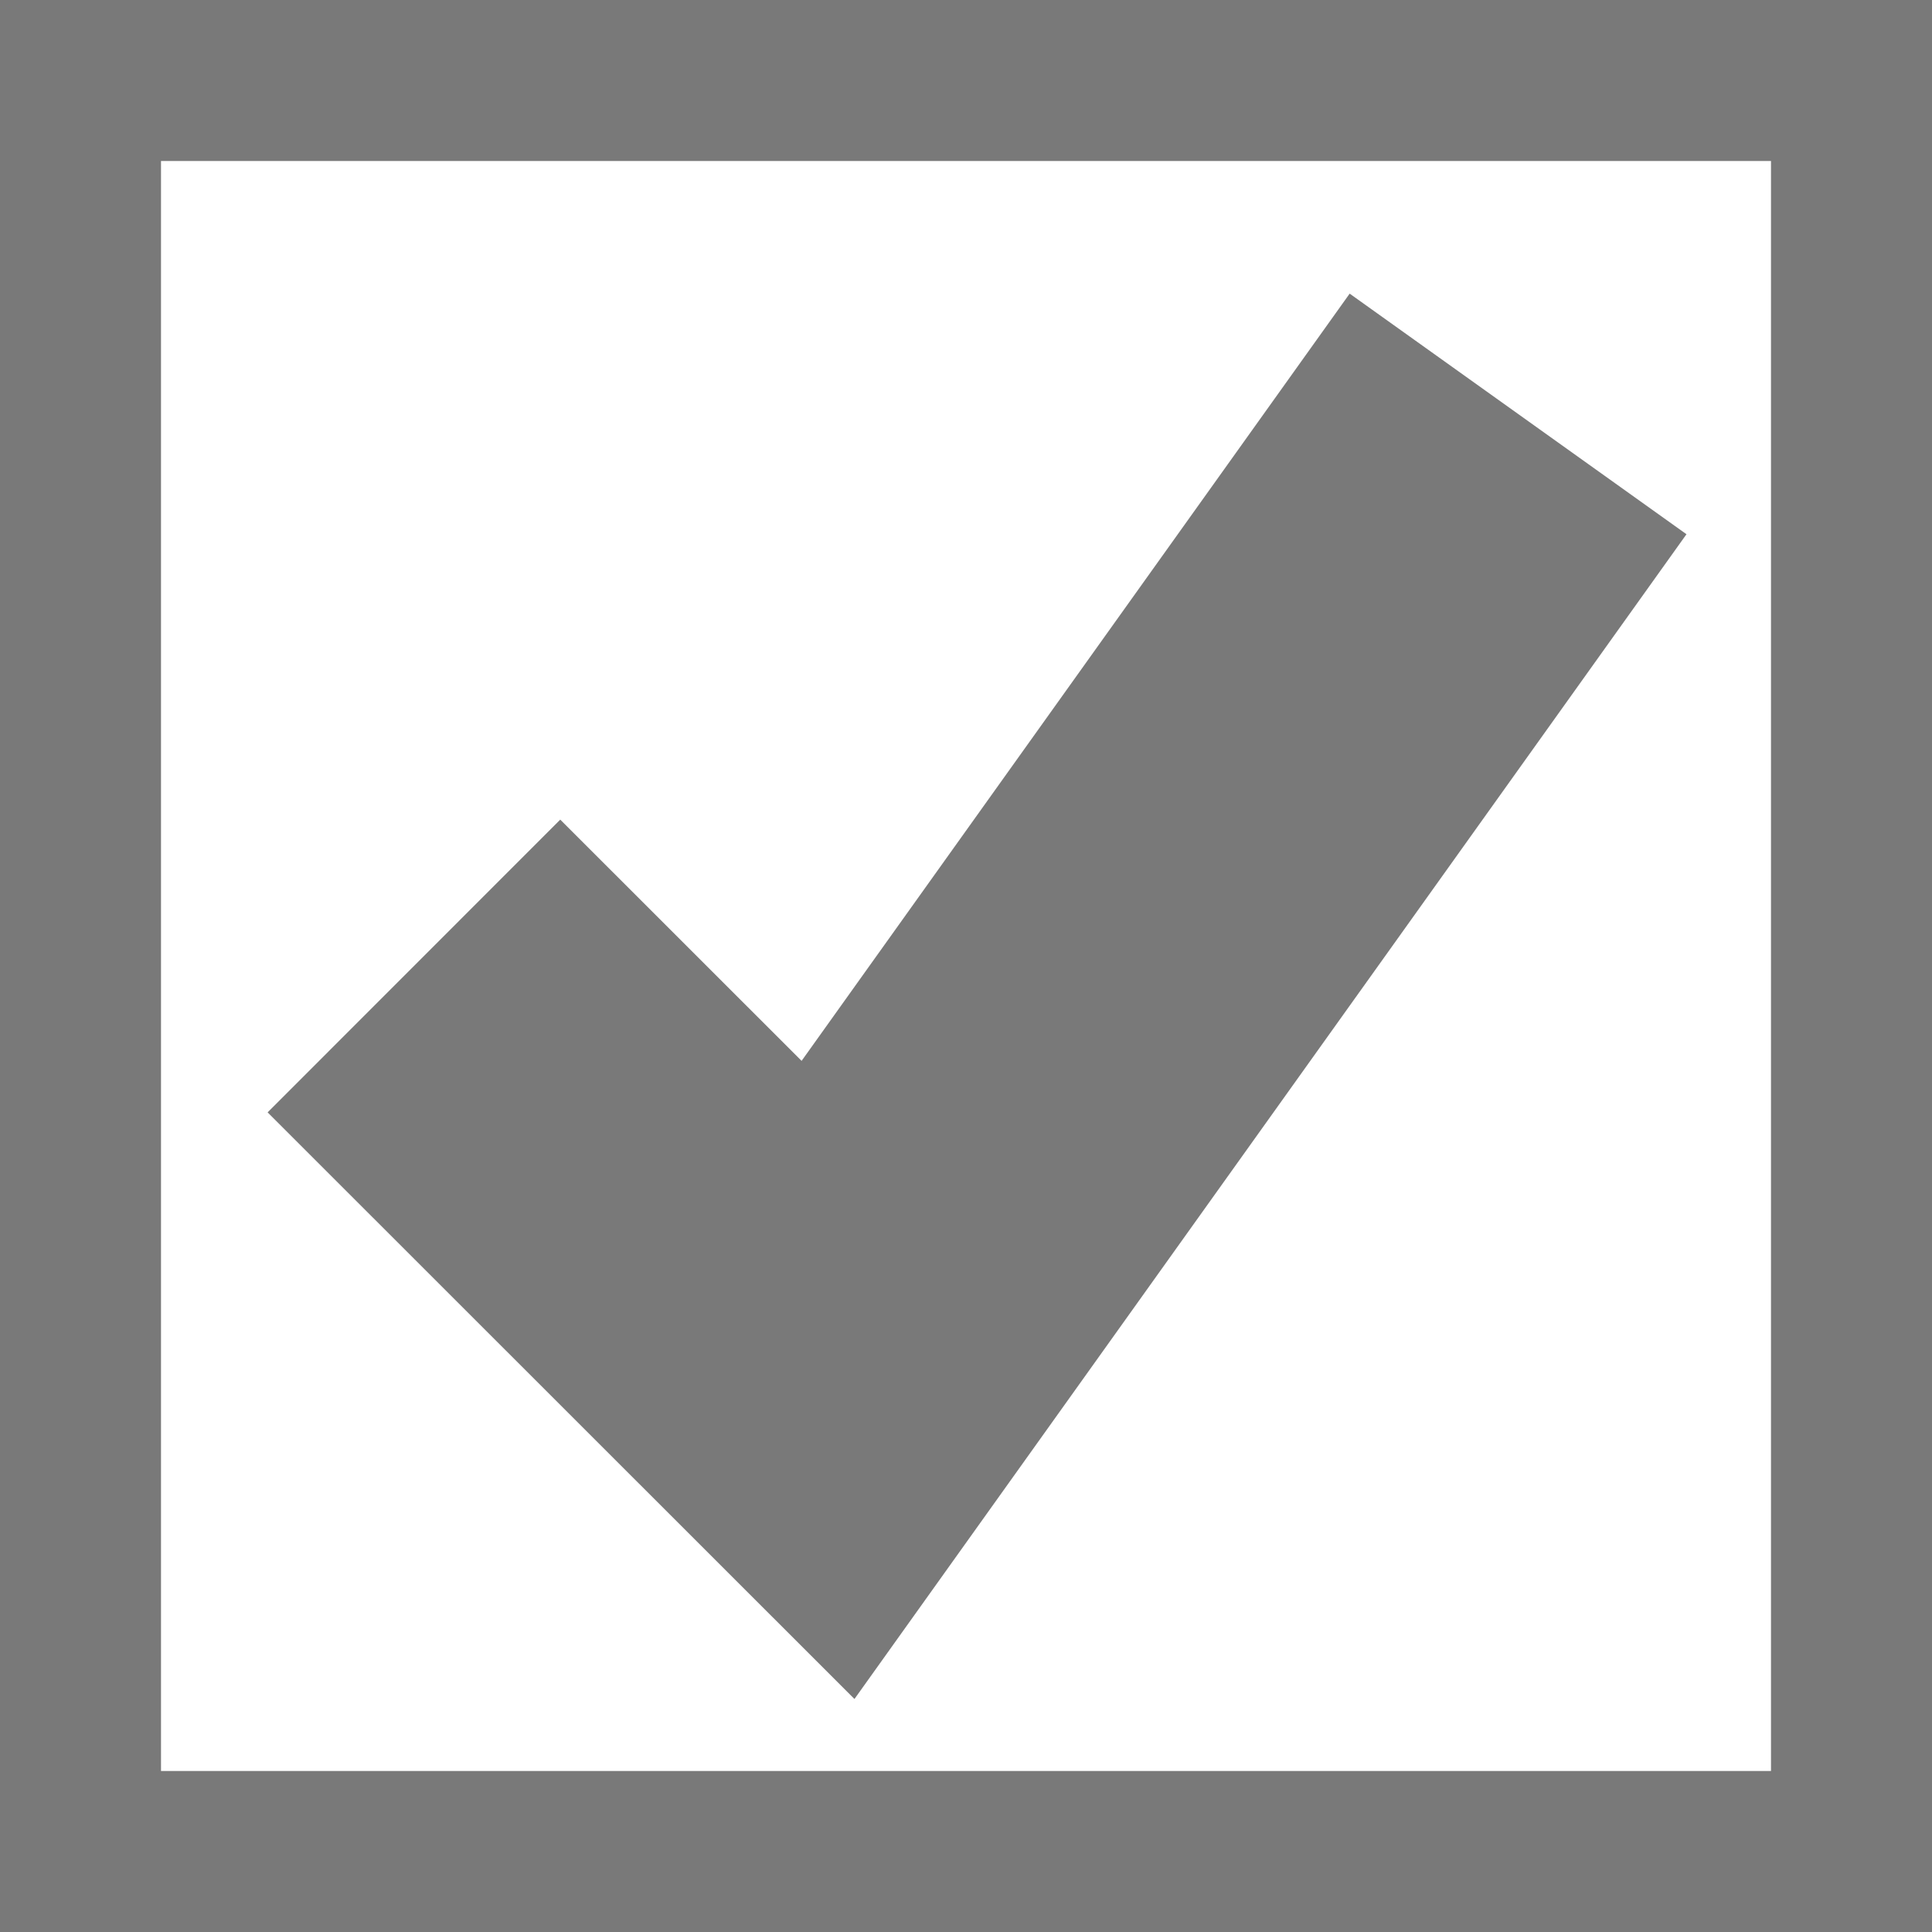
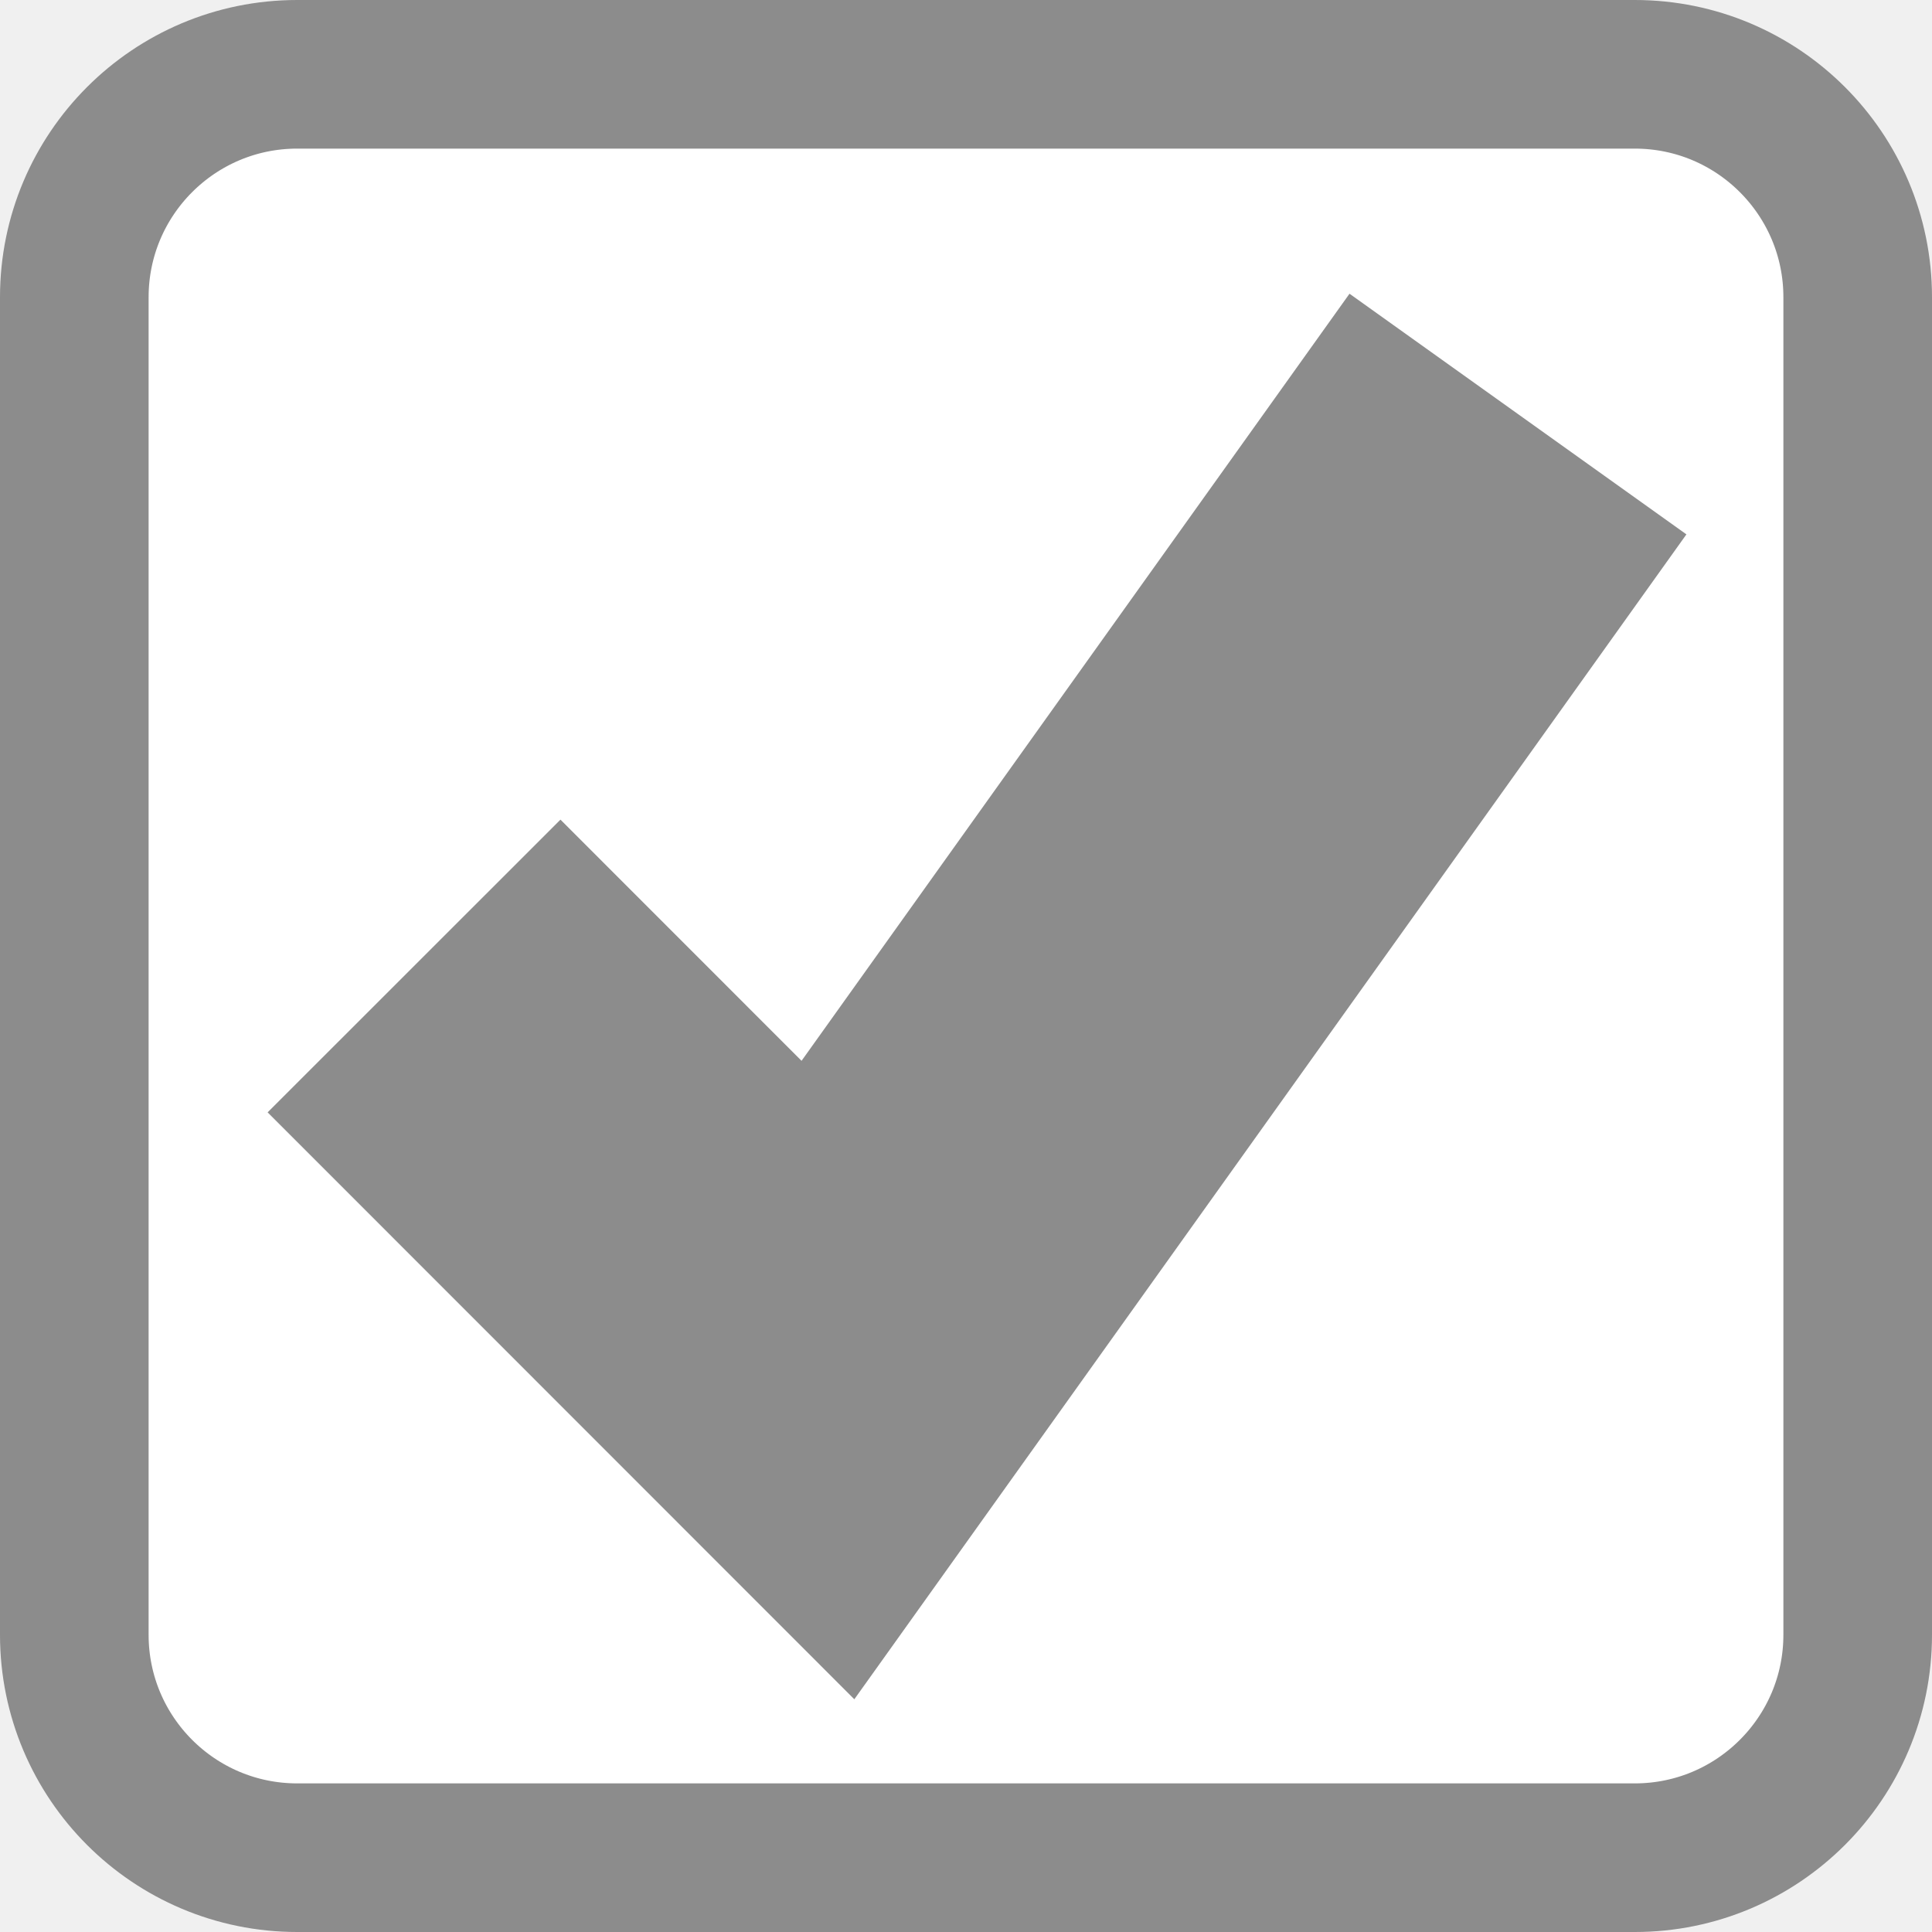
- <svg xmlns="http://www.w3.org/2000/svg" version="1.1" width="12px" height="12px" viewBox="1571 572  12 12">
-   <path d="M 1571.5 572.5  L 1582.5 572.5  L 1582.5 583.5  L 1571.5 583.5  L 1571.5 572.5  Z " fill-rule="nonzero" fill="#ffffff" stroke="none" />
-   <path d="M 1571.5 572.5  L 1582.5 572.5  L 1582.5 583.5  L 1571.5 583.5  L 1571.5 572.5  Z " stroke-width="1" stroke="#797979" fill="none" />
-   <path d="M 1573.571 578  L 1576.143 580.571  L 1580.429 574.571  " stroke-width="2.571" stroke="#797979" fill="none" />
+ <svg xmlns="http://www.w3.org/2000/svg" version="1.1" width="13px" height="13px" viewBox="10 36  13 13">
+   <path d="M 10.5 38  A 1.5 1.5 0 0 1 12 36.5 L 21 36.5  A 1.5 1.5 0 0 1 22.5 38 L 22.5 47  A 1.5 1.5 0 0 1 21 48.5 L 12 48.5  A 1.5 1.5 0 0 1 10.5 47 L 10.5 38  Z " fill-rule="nonzero" fill="#ffffff" stroke="none" />
+   <path d="M 10.5 38  A 1.5 1.5 0 0 1 12 36.5 L 21 36.5  A 1.5 1.5 0 0 1 22.5 38 L 22.5 47  A 1.5 1.5 0 0 1 21 48.5 L 12 48.5  A 1.5 1.5 0 0 1 10.5 47 L 10.5 38  Z " stroke-width="1" stroke="#8c8c8c" fill="none" />
+   <path d="M 12.786 42.5  L 15.571 45.286  L 20.214 38.786  " stroke-width="2.786" stroke="#8c8c8c" fill="none" />
</svg>
